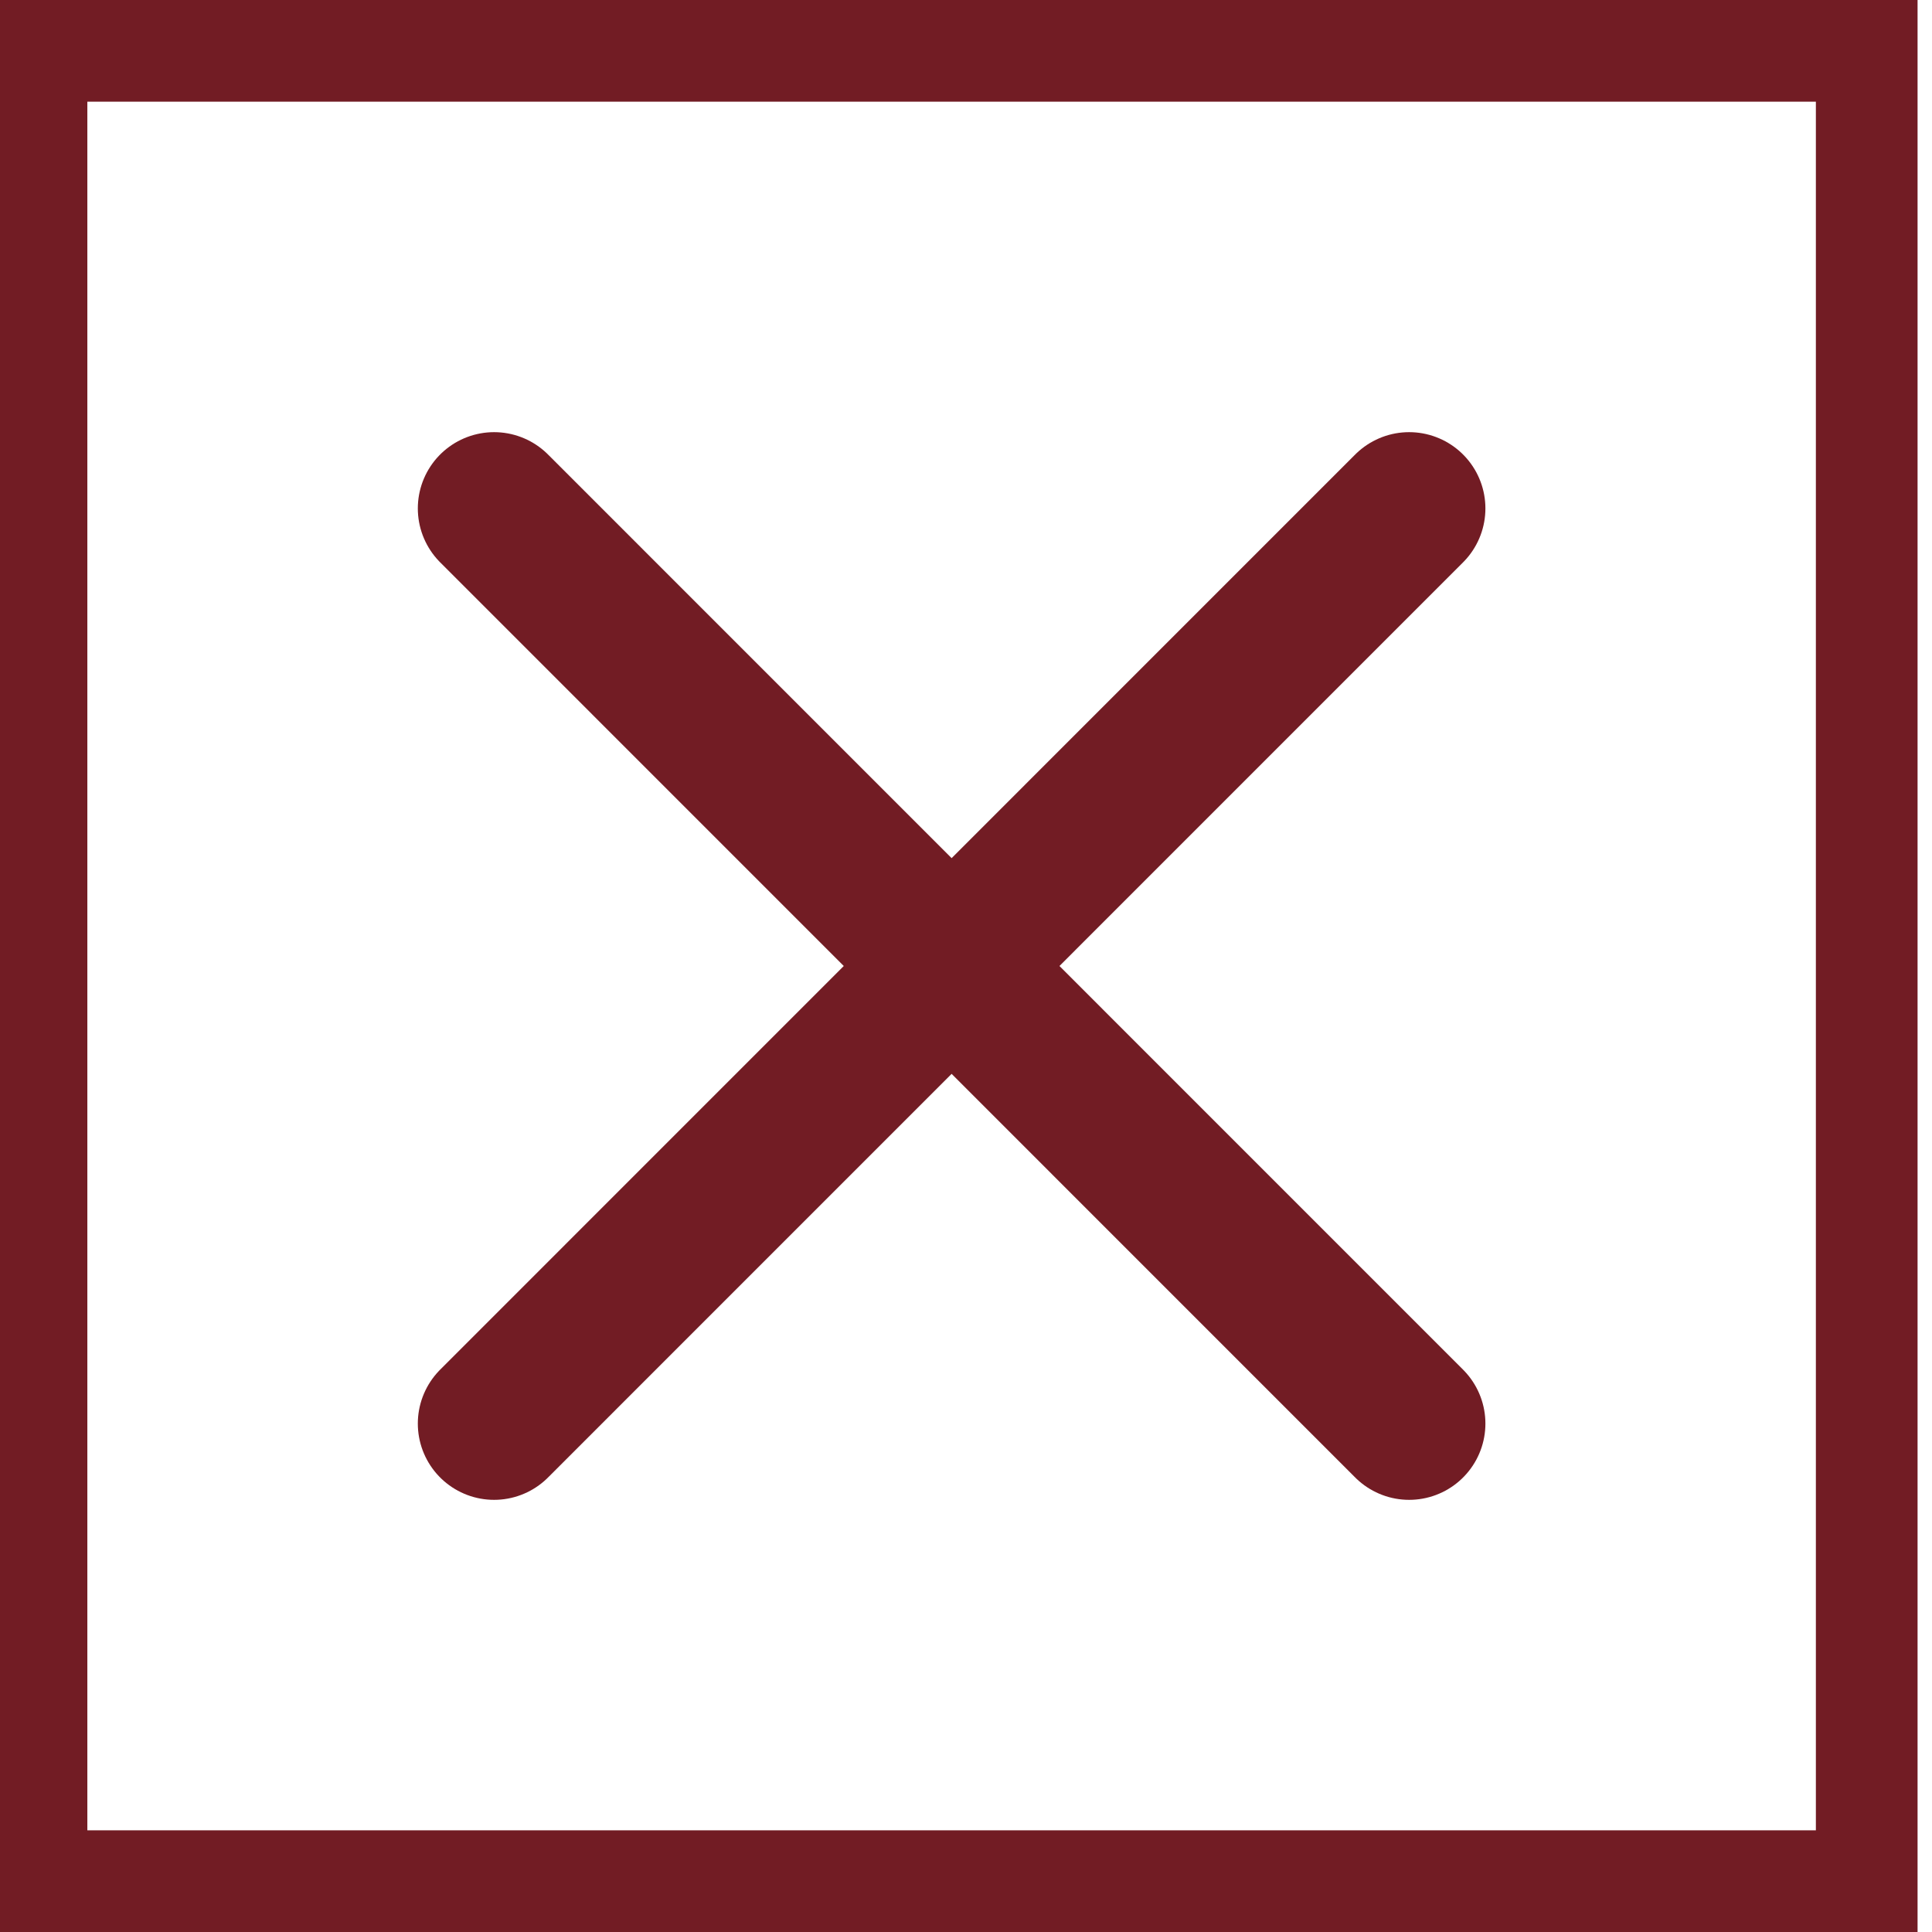
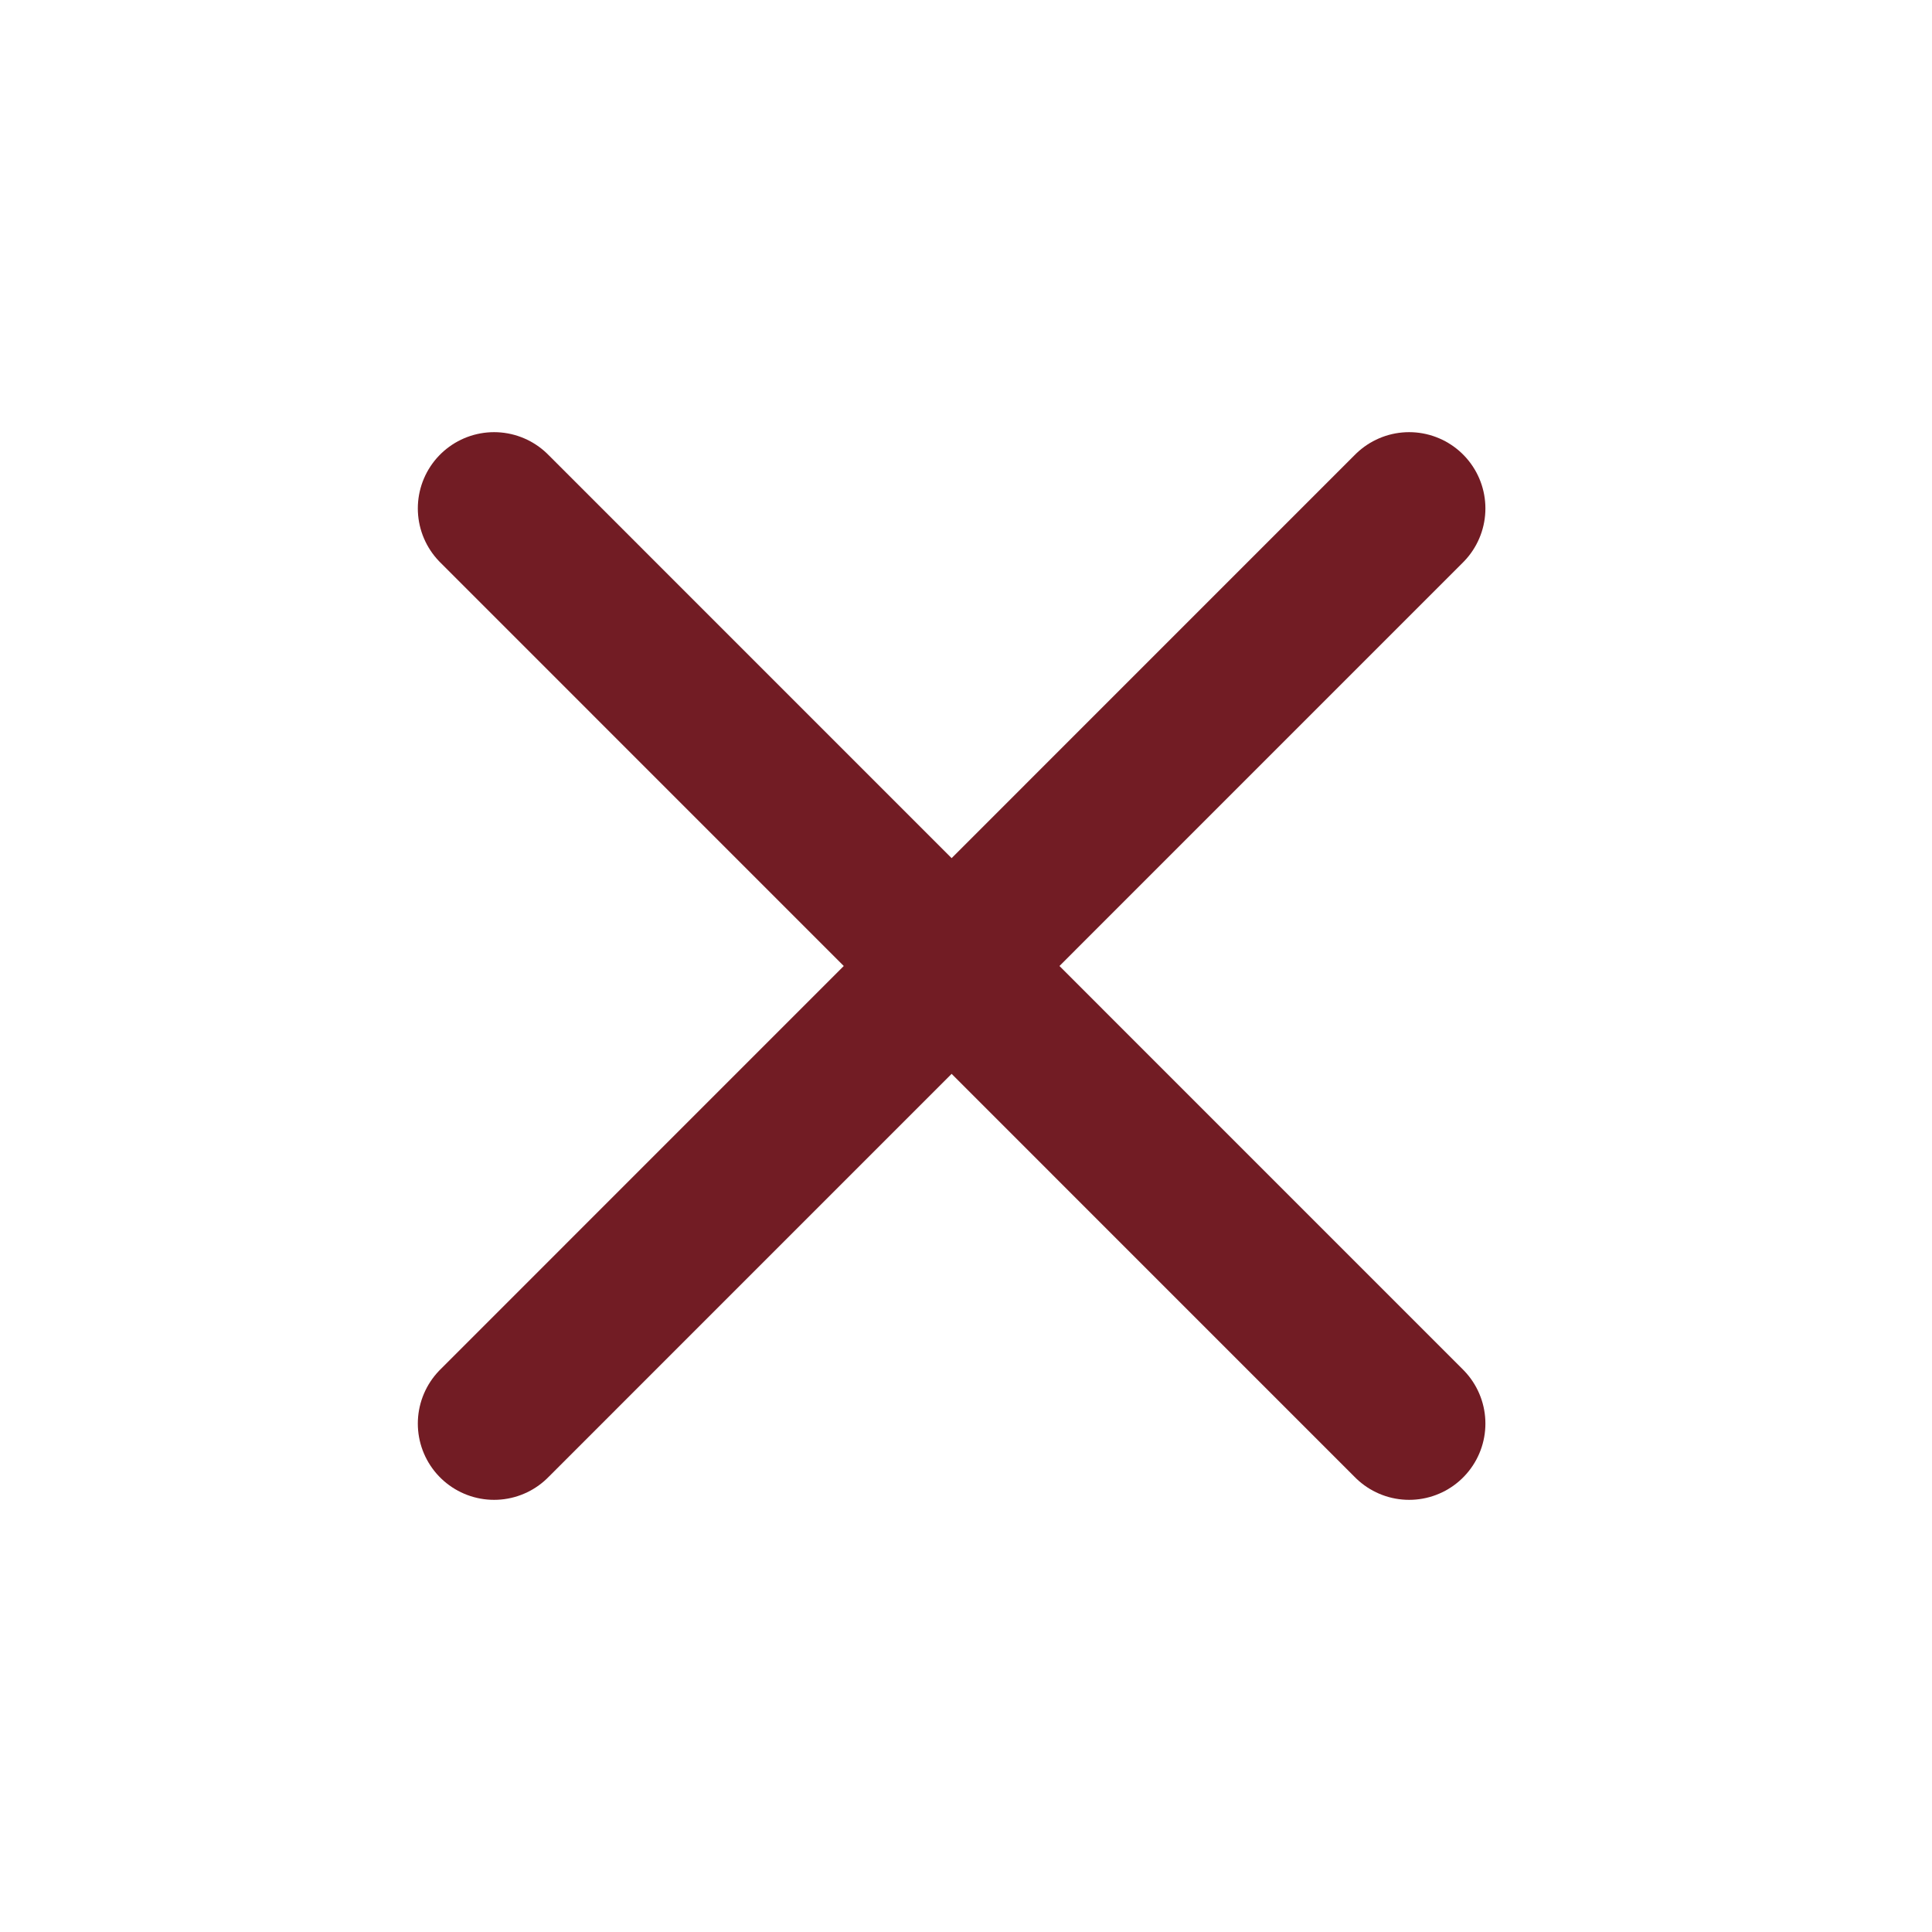
<svg xmlns="http://www.w3.org/2000/svg" width="19" height="19" viewBox="0 0 19 19" fill="none">
-   <path d="M18.358 18.5H0.359V0.5H18.358V18.5Z" stroke="#721C24" />
  <path d="M13.858 5L4.859 14" stroke="#721C24" stroke-width="1.5" stroke-linecap="round" stroke-linejoin="round" />
  <path d="M4.859 5L13.858 14" stroke="#721C24" stroke-width="1.5" stroke-linecap="round" stroke-linejoin="round" />
</svg>
